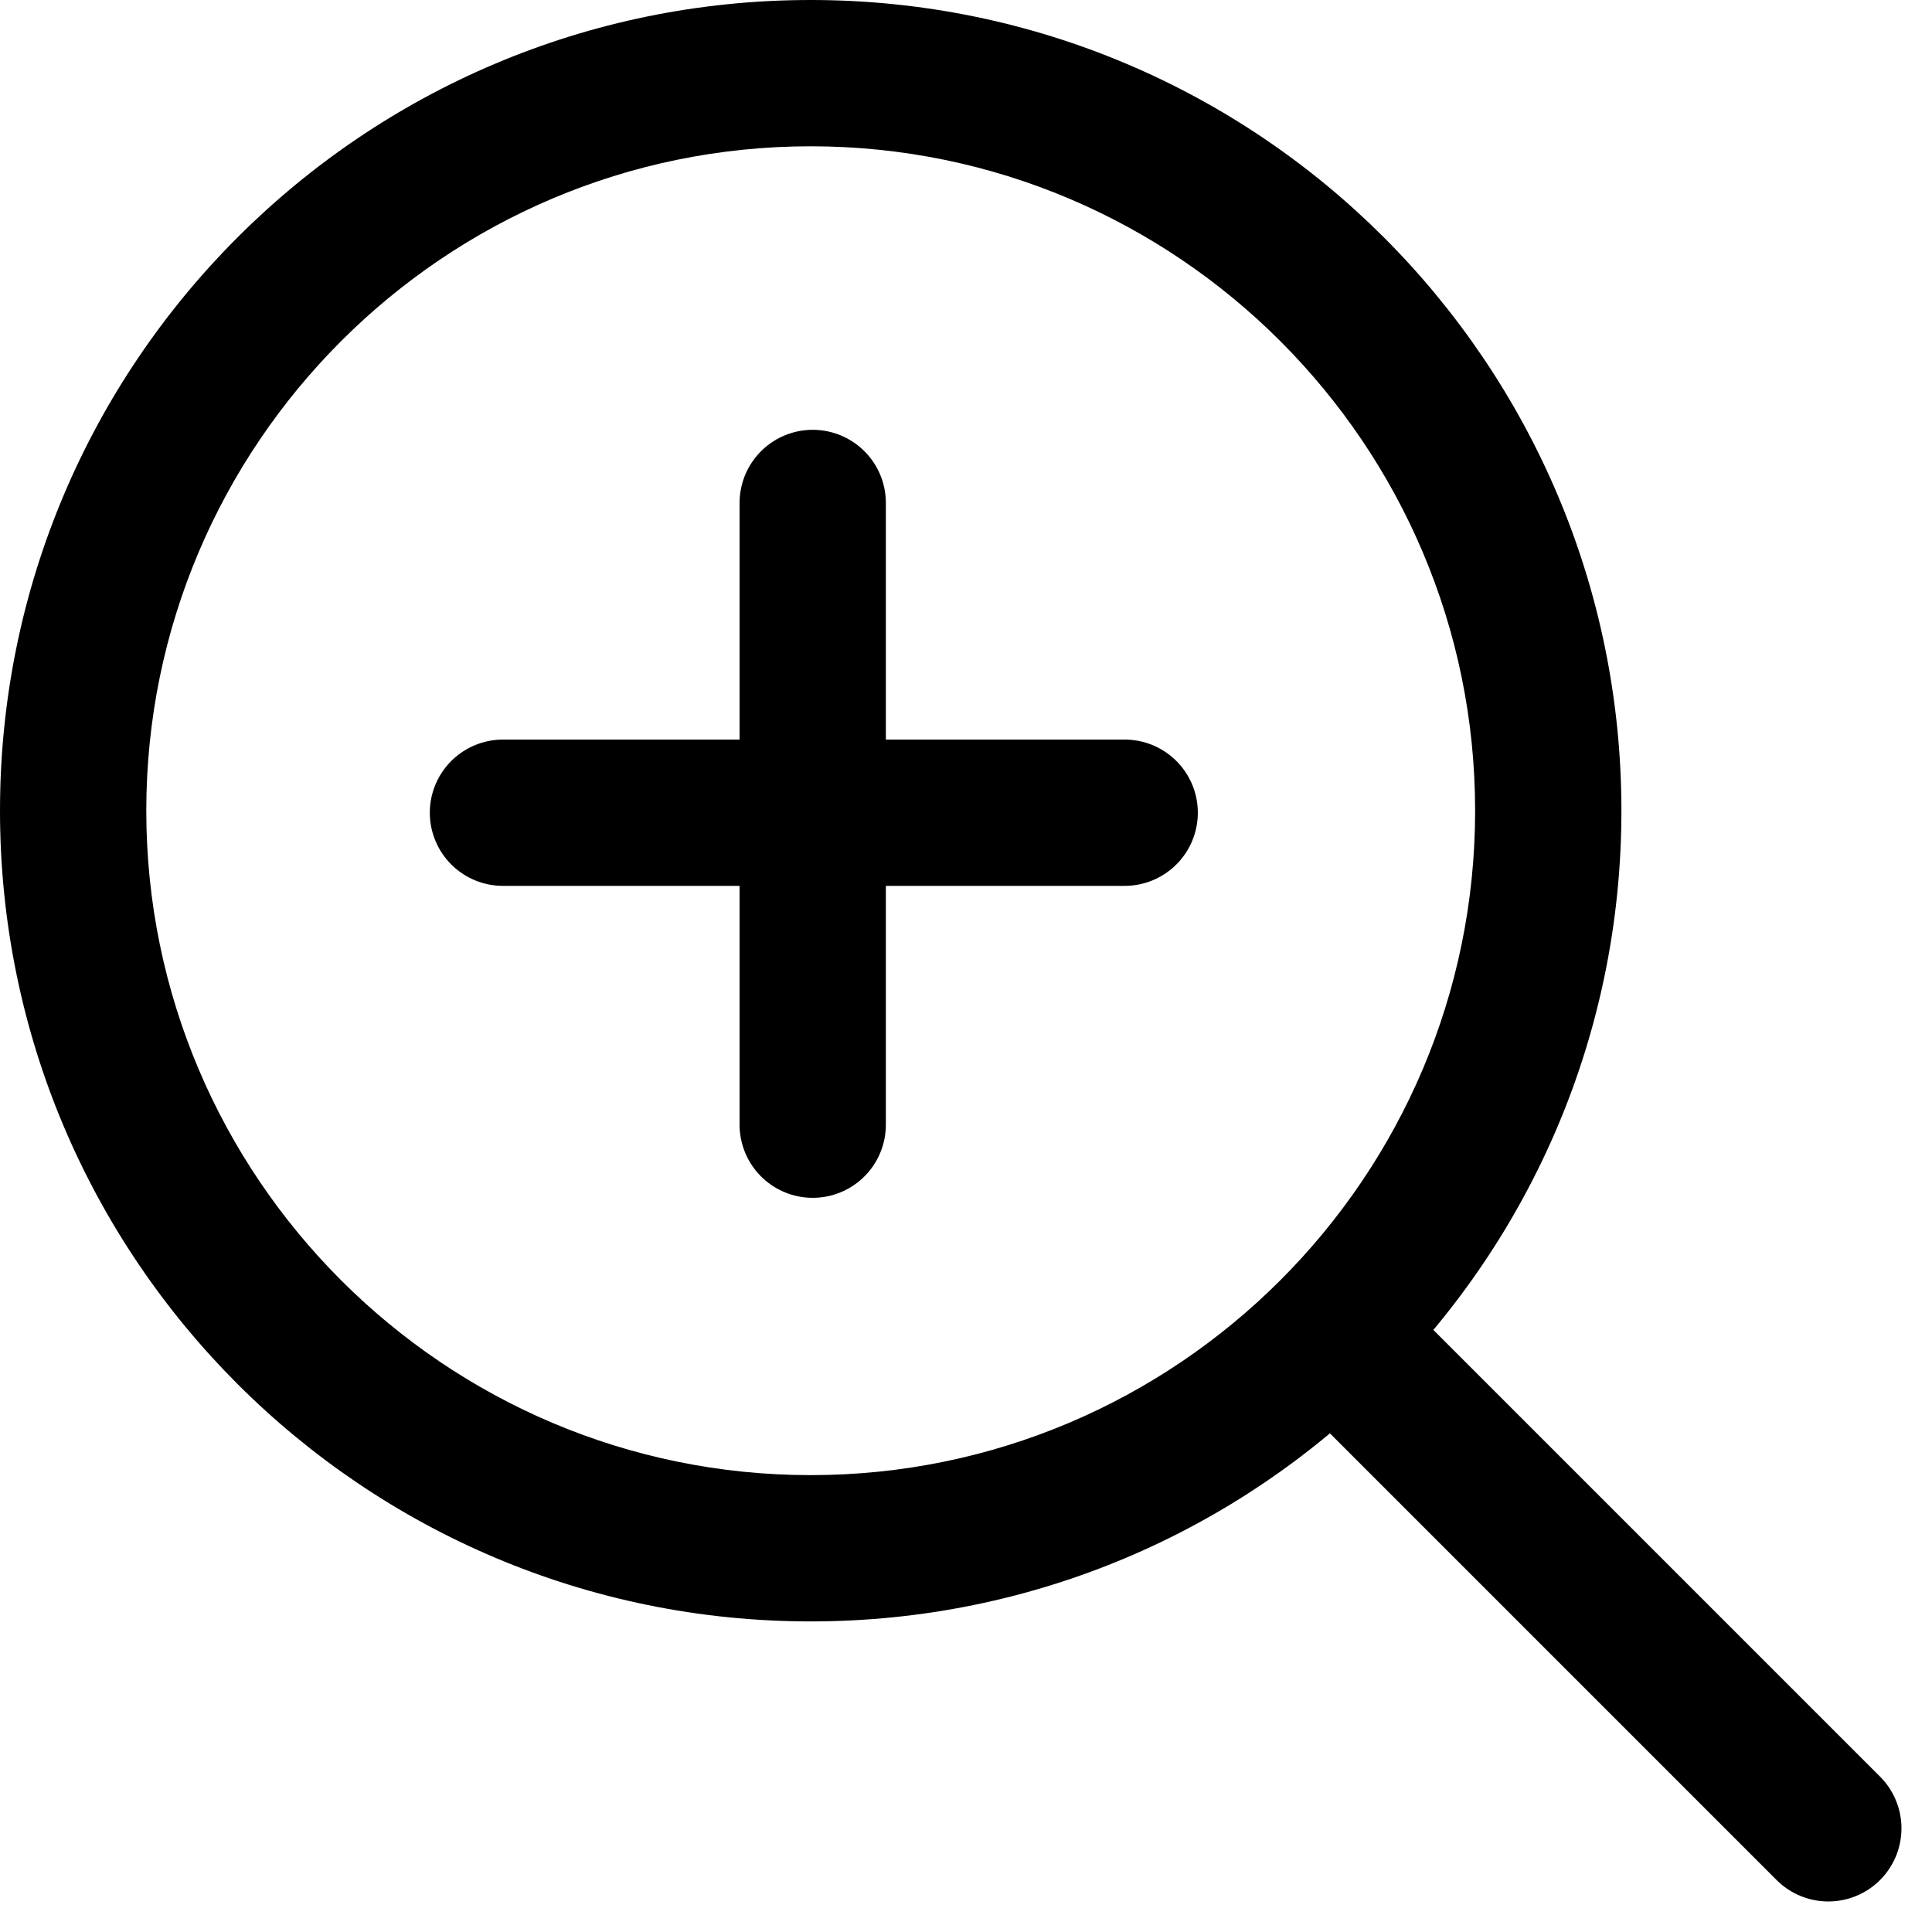
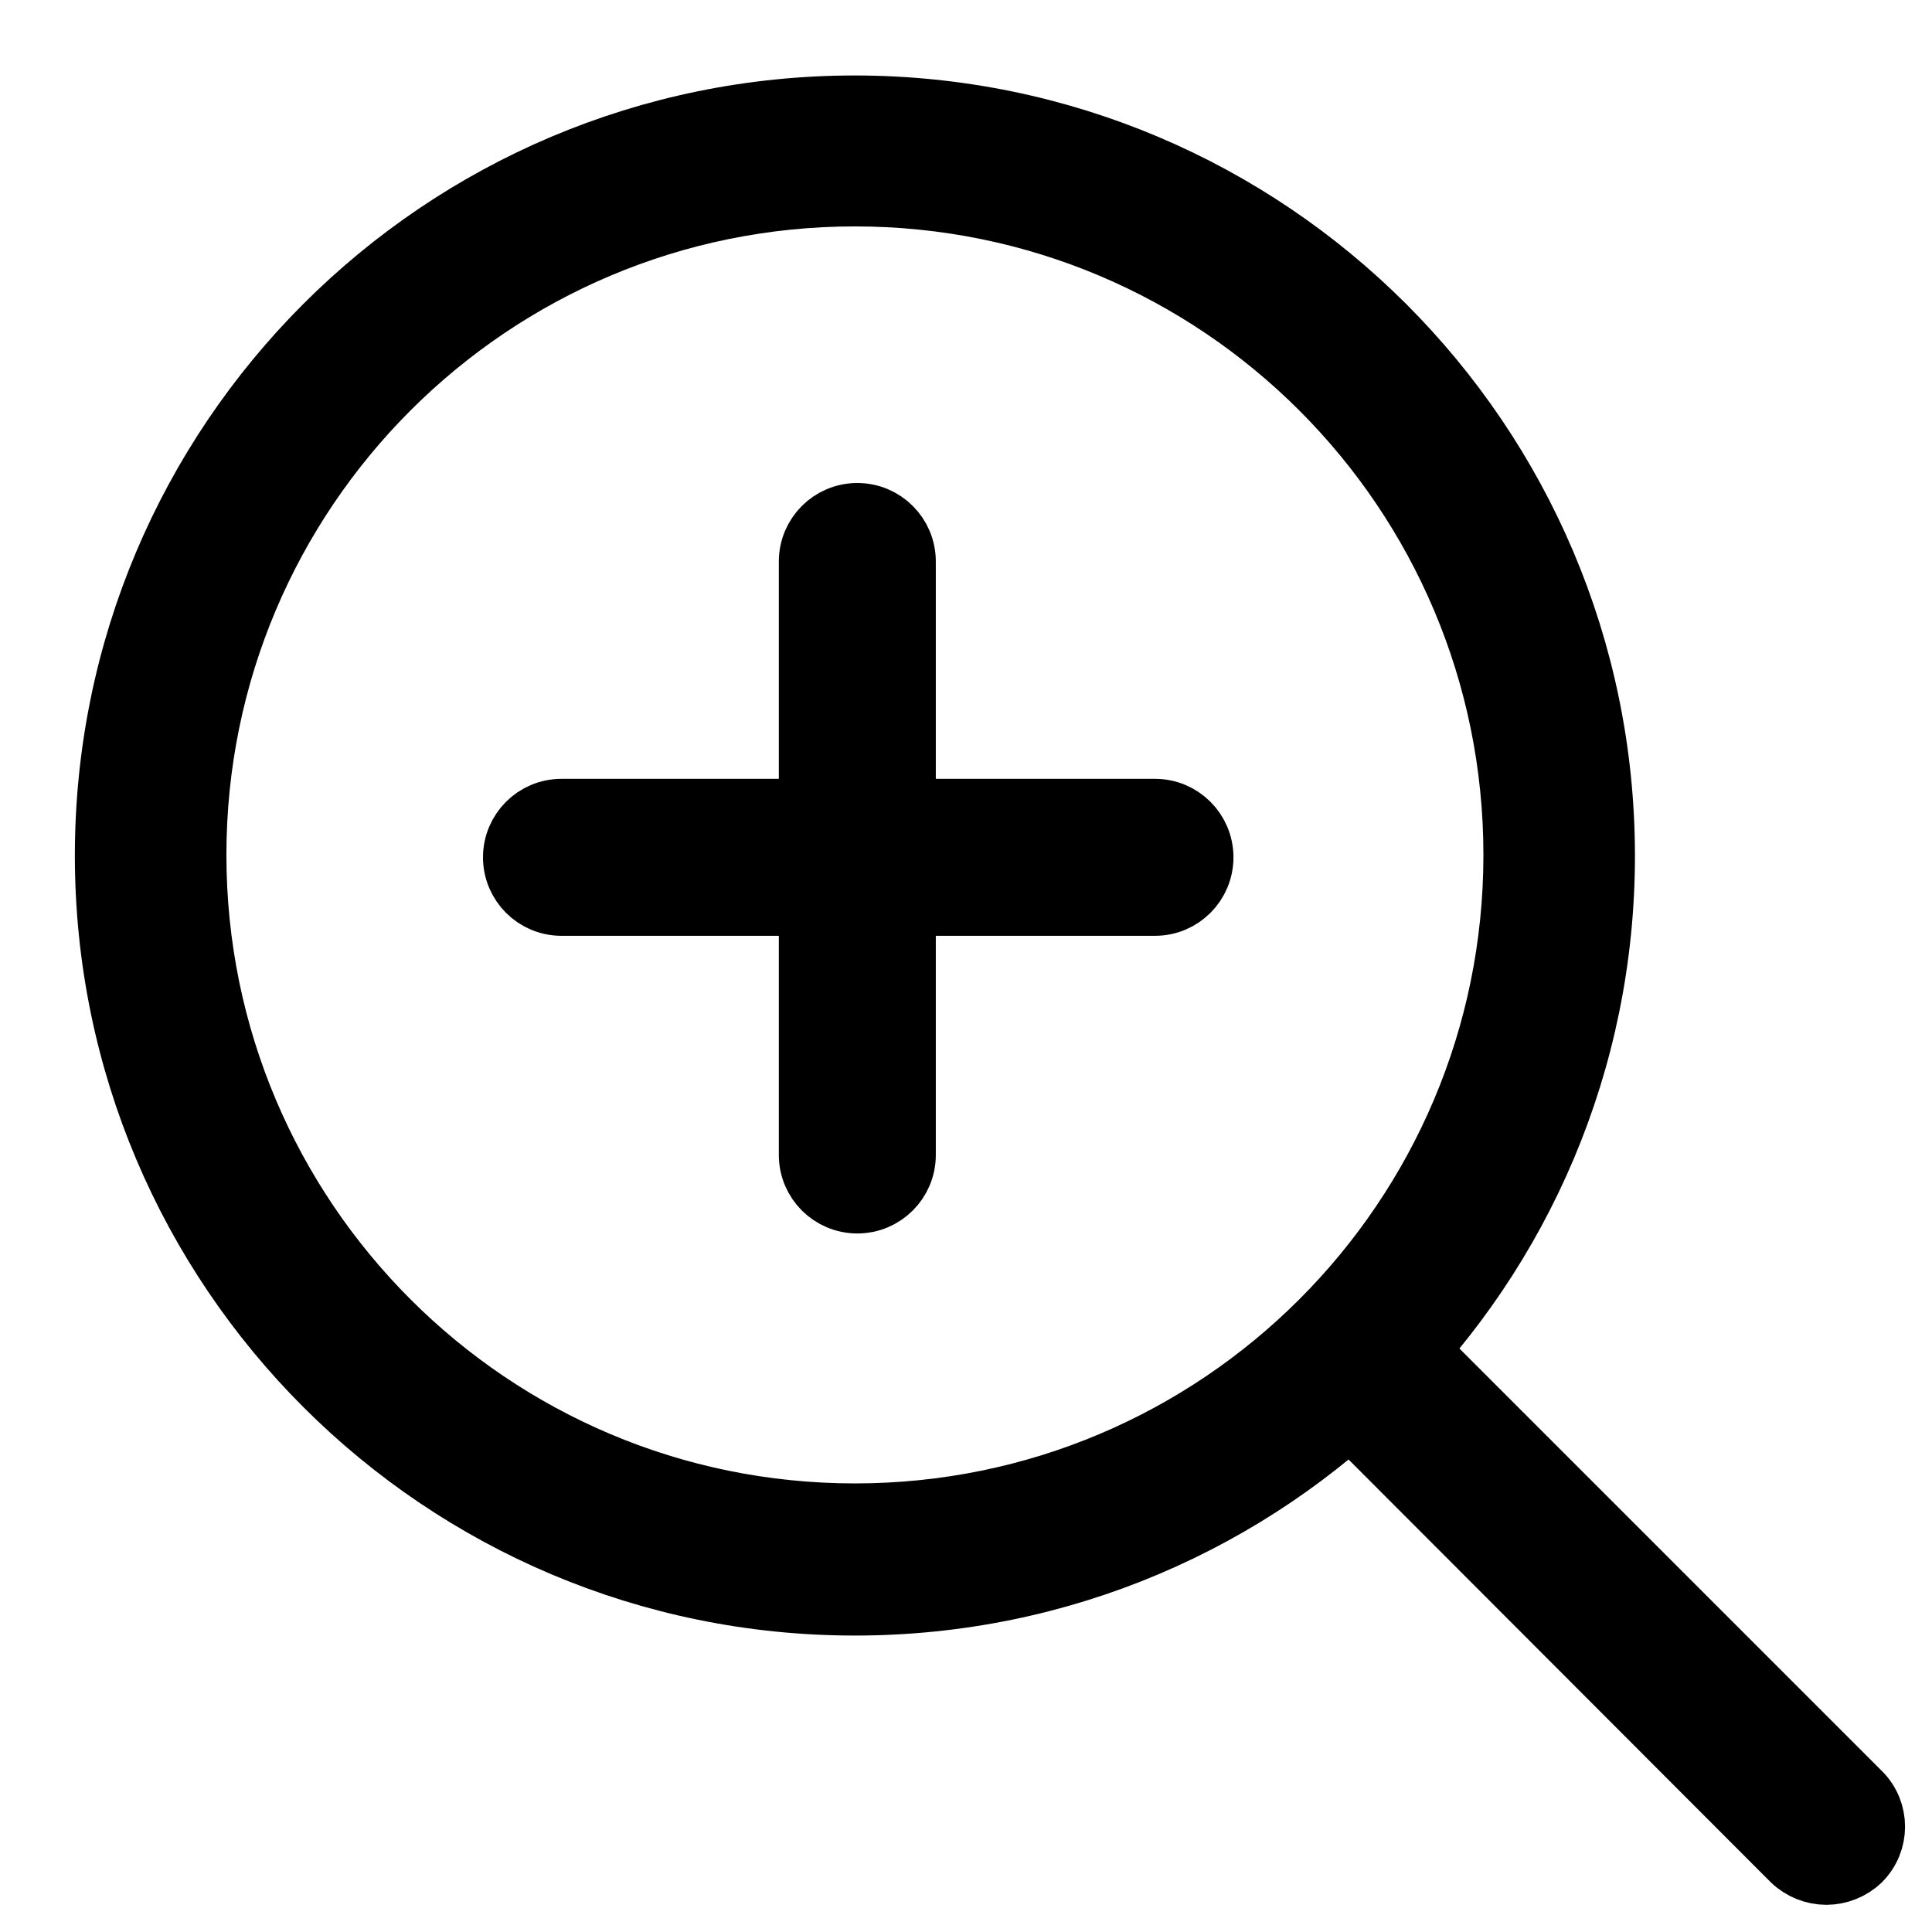
- <svg xmlns="http://www.w3.org/2000/svg" width="21.131" height="21.131" viewBox="0 0 21.131 21.131">
-   <g id="zoom-in" transform="translate(-4.5 -4.5)">
-     <g id="Path_698" data-name="Path 698" transform="translate(0 0)" fill="none" stroke-linecap="round" stroke-linejoin="round">
-       <path d="M22.234,13.367A8.867,8.867,0,1,1,13.367,4.5,8.867,8.867,0,0,1,22.234,13.367Z" stroke="none" />
-       <path d="M 13.367 6.1 C 9.36 6.1 6.1 9.36 6.1 13.367 C 6.1 17.374 9.36 20.634 13.367 20.634 C 17.374 20.634 20.634 17.374 20.634 13.367 C 20.634 9.36 17.374 6.1 13.367 6.1 M 13.367 4.5 C 18.264 4.5 22.234 8.47 22.234 13.367 C 22.234 18.264 18.264 22.234 13.367 22.234 C 8.47 22.234 4.5 18.264 4.5 13.367 C 4.5 8.47 8.47 4.5 13.367 4.5 Z" stroke="none" fill="#000" />
-     </g>
-     <path id="Path_699" data-name="Path 699" d="M29.9,29.9l-4.928-4.928" transform="translate(-5.403 -5.403)" fill="none" stroke="#000" stroke-linecap="round" stroke-linejoin="round" stroke-width="1.6" />
-     <path id="Path_700" data-name="Path 700" d="M16.5,12v6.8" transform="translate(-3.111 -1.999)" fill="none" stroke="#000" stroke-linecap="round" stroke-linejoin="round" stroke-width="1.6" />
-     <path id="Path_701" data-name="Path 701" d="M12,16.5h6.8" transform="translate(-1.999 -3.111)" fill="none" stroke="#000" stroke-linecap="round" stroke-linejoin="round" stroke-width="1.6" />
+ <svg xmlns="http://www.w3.org/2000/svg" id="Layer_1" data-name="Layer 1" viewBox="0 0 32 32">
+   <defs>
+     <style>.cls-1{stroke:#000;stroke-miterlimit:10;}</style>
+   </defs>
+   <g id="Path_698" data-name="Path 698">
+     <path class="cls-1" d="M14.16,1.75A12.42,12.42,0,1,0,26.58,14.16,12.43,12.43,0,0,0,14.16,1.75Zm0,23.32A10.91,10.91,0,1,1,25.07,14.16,10.91,10.91,0,0,1,14.16,25.07Z" />
+   </g>
+   <g id="Path_699" data-name="Path 699">
+     <path class="cls-1" d="M30.25,31.05a.83.83,0,0,1-.57-.23l-7.12-7.13a.8.8,0,0,1,1.13-1.13l7.13,7.13a.8.8,0,0,1,0,1.13A.83.83,0,0,1,30.25,31.05Z" />
+   </g>
+   <g id="Path_700" data-name="Path 700">
+     <path class="cls-1" d="M14.2,19.93a.8.8,0,0,1-.8-.8V9.3a.8.8,0,1,1,1.6,0v9.83A.8.8,0,0,1,14.2,19.93Z" />
+   </g>
+   <g id="Path_701" data-name="Path 701">
+     <path class="cls-1" d="M19.13,15H9.3a.8.8,0,0,1,0-1.6h9.83a.8.8,0,1,1,0,1.6Z" />
  </g>
</svg>
